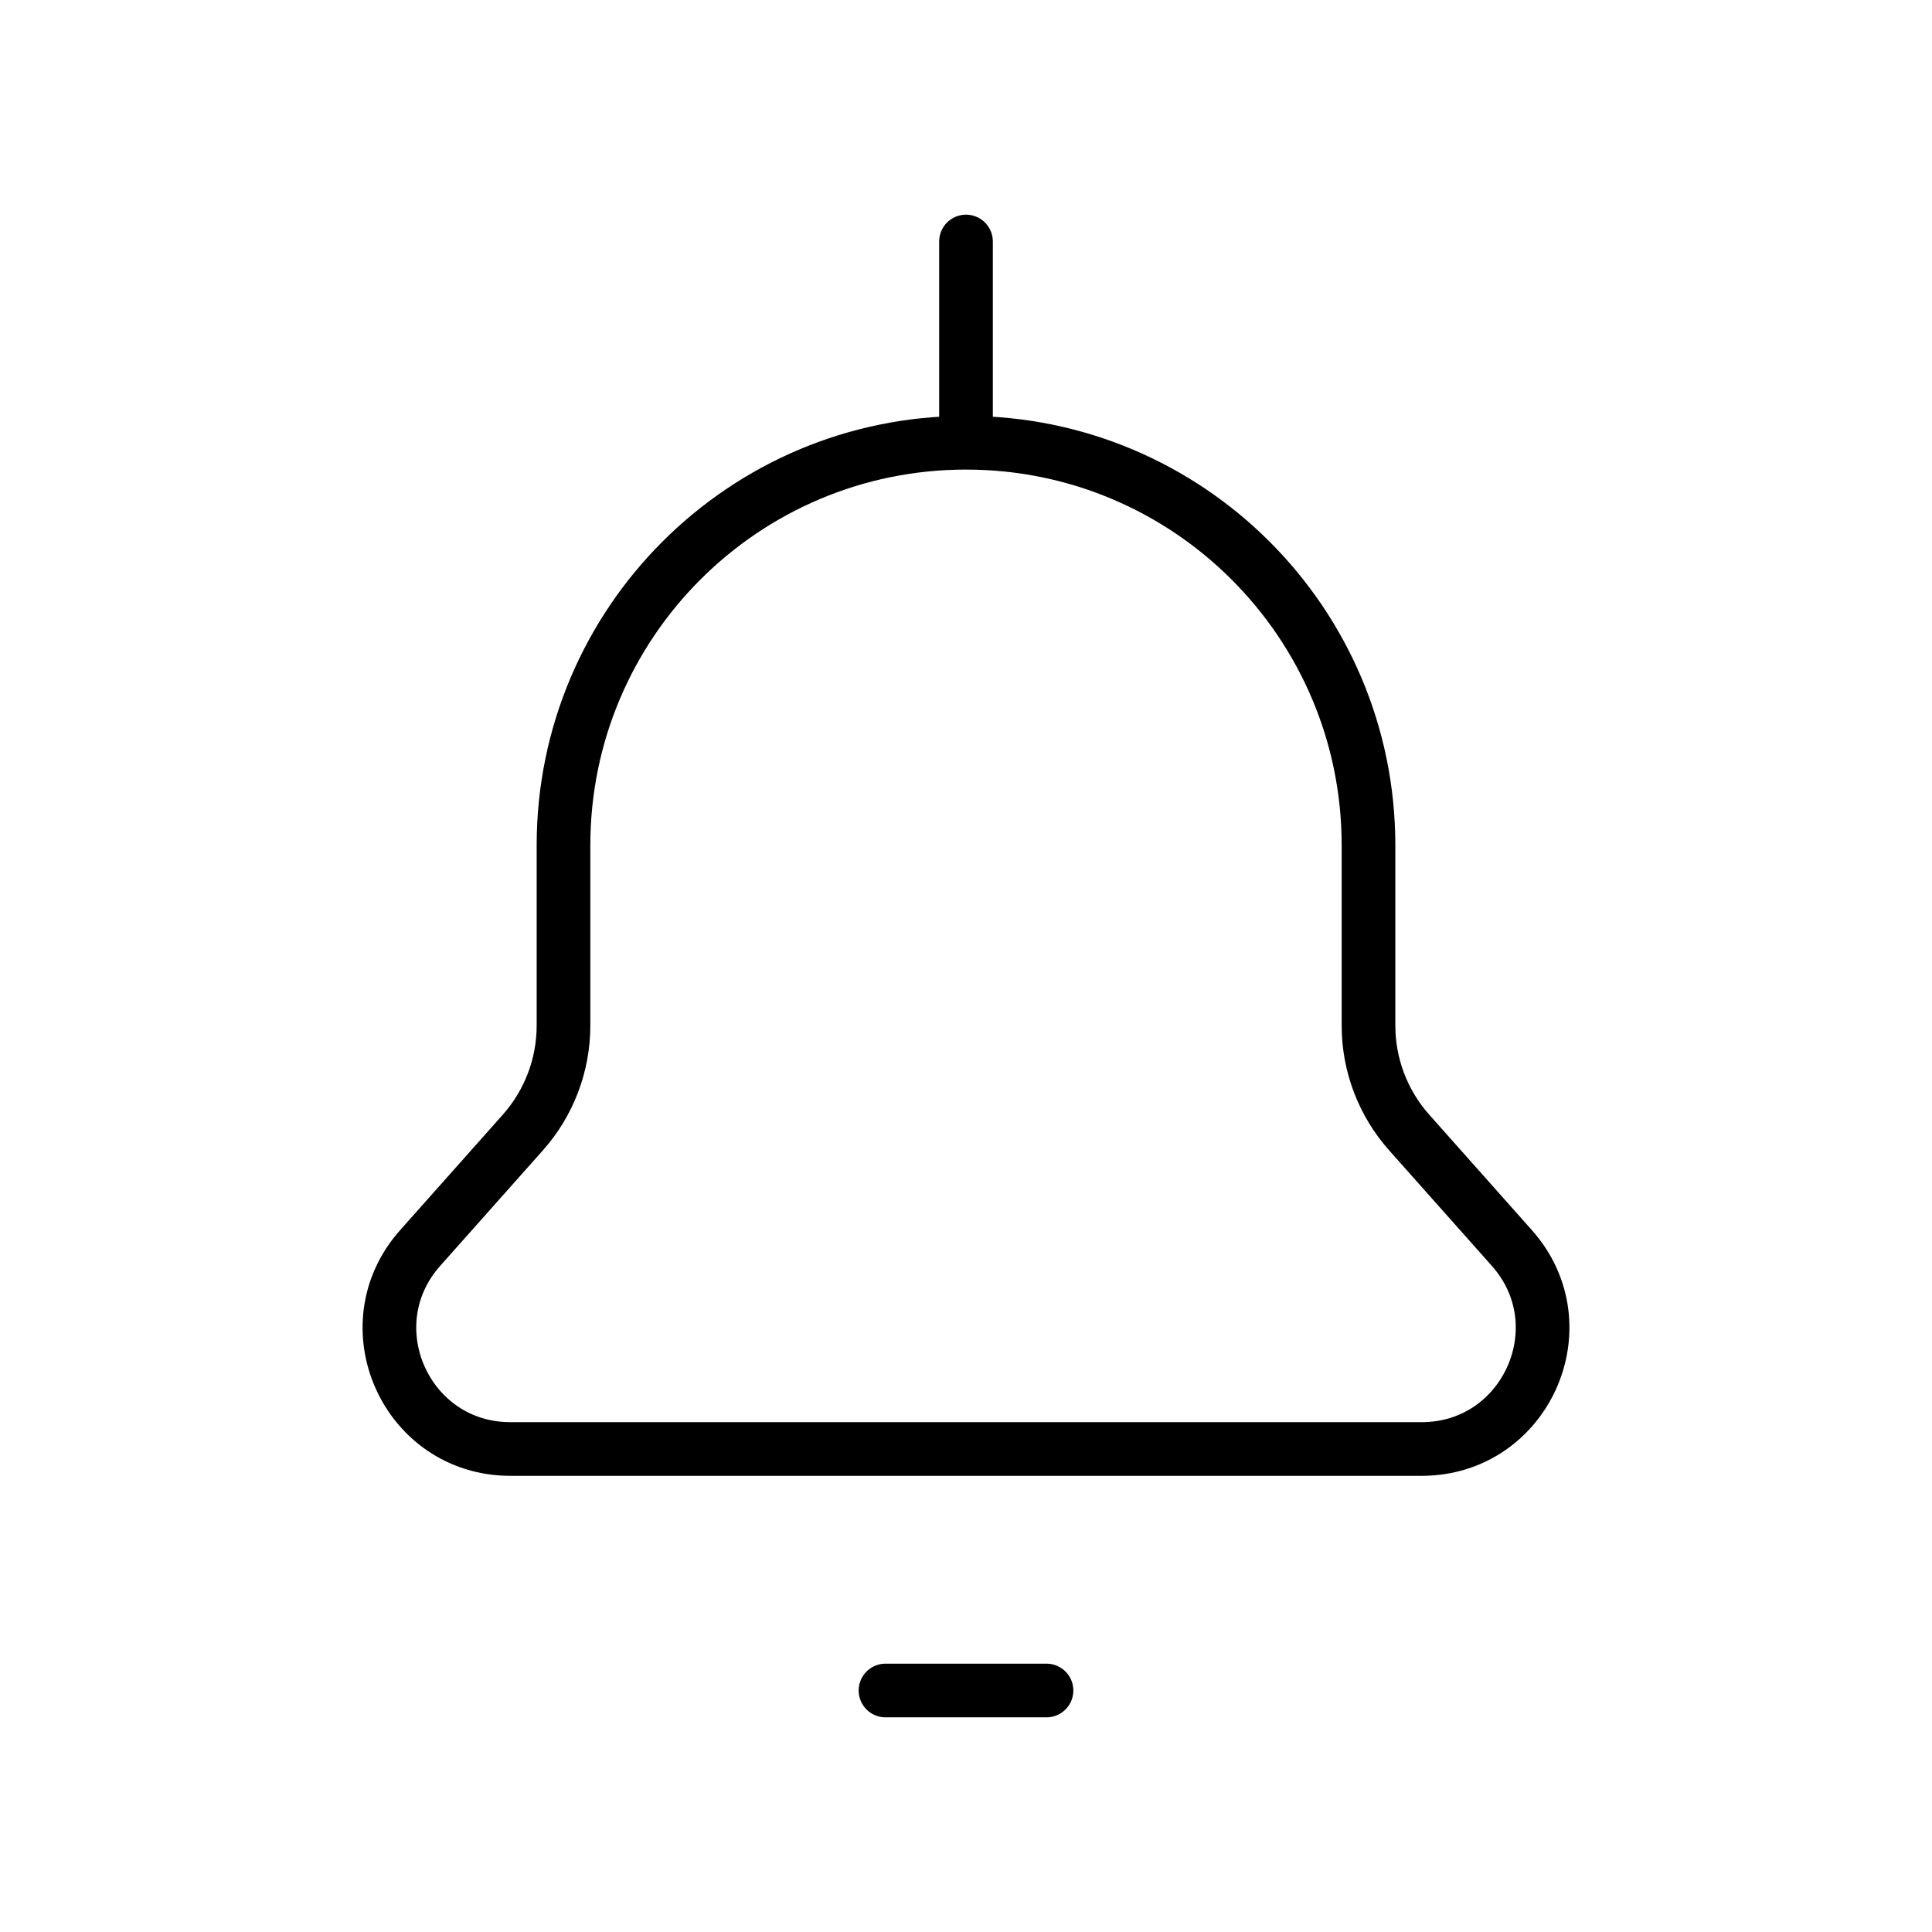
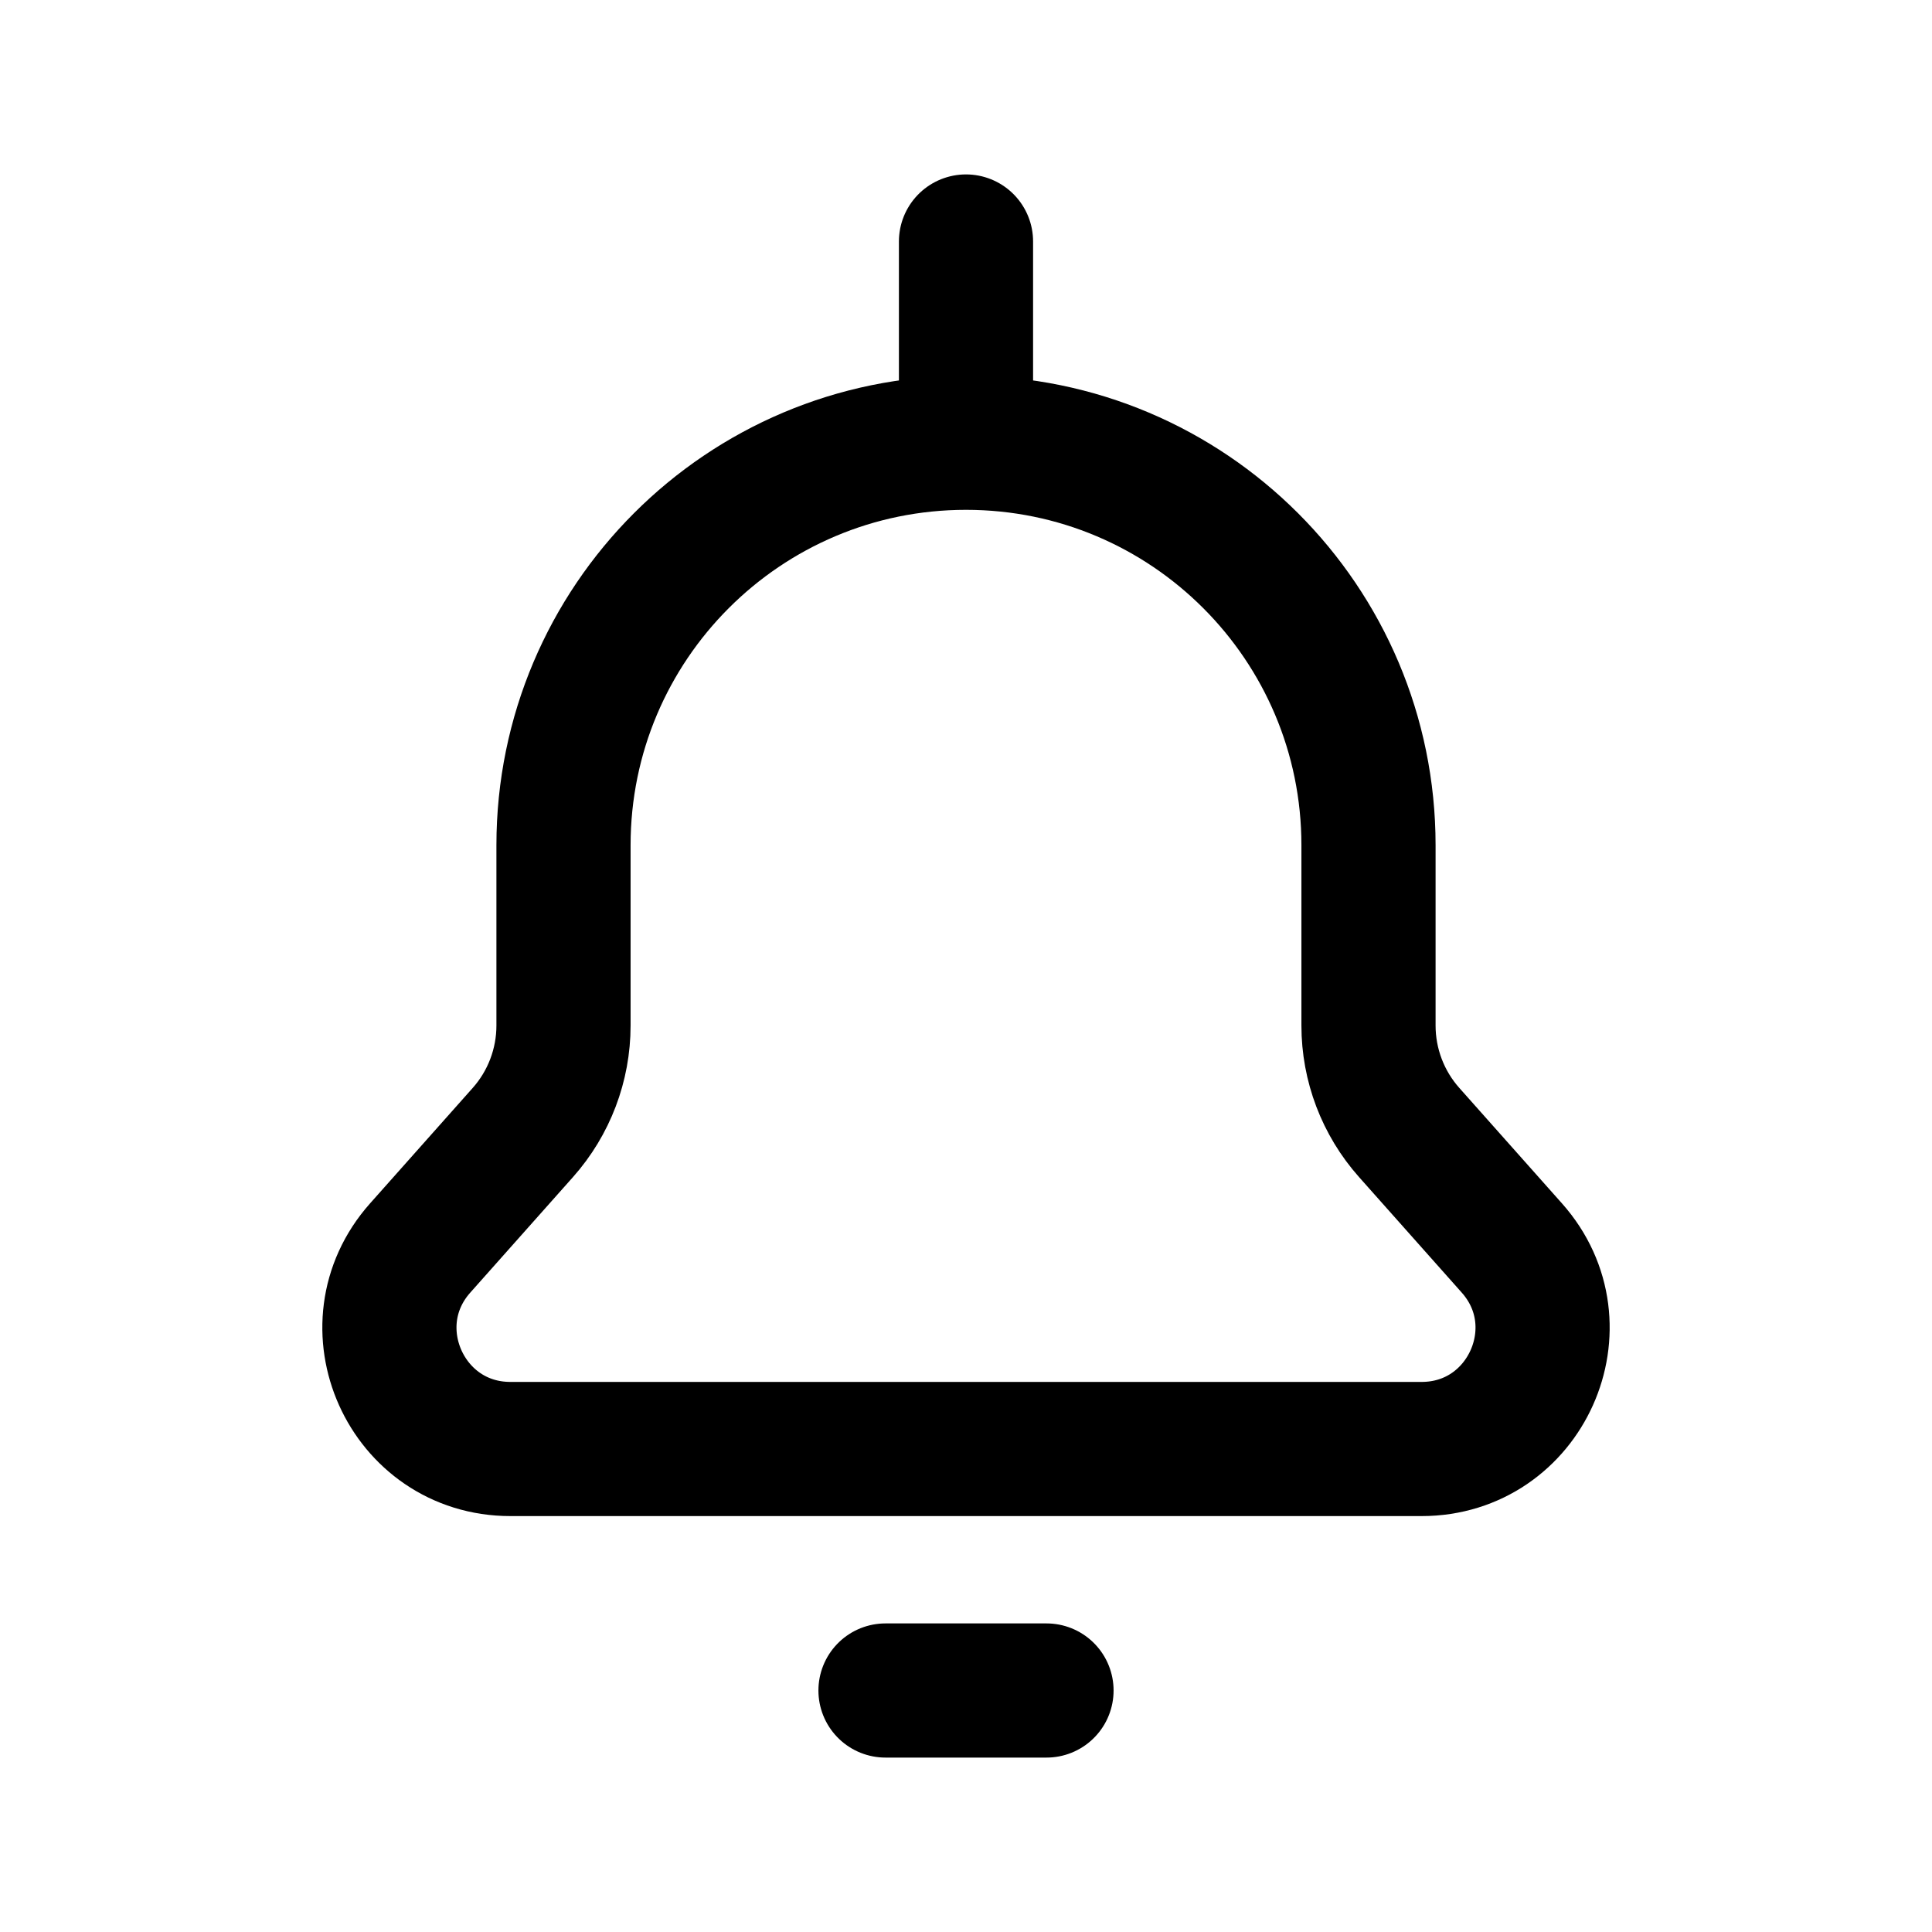
- <svg xmlns="http://www.w3.org/2000/svg" width="72" height="72" viewBox="0 0 72 72" fill="none">
+ <svg xmlns="http://www.w3.org/2000/svg" width="24" height="24" viewBox="0 0 72 72" fill="none">
  <g id="Property 1=notifications">
-     <path id="Icon" d="M36 16.5C44.285 16.5 51 23.216 51 31.5V38.219C51 39.688 51.539 41.107 52.516 42.205L56.343 46.51C58.922 49.412 56.862 54 52.979 54H19.021C15.138 54 13.078 49.412 15.658 46.51L19.485 42.205C20.461 41.107 21 39.688 21 38.219L21 31.5C21 23.216 27.716 16.5 36 16.5ZM36 16.5V9M33 63H39" stroke="currentColor" stroke-width="2" stroke-linecap="round" stroke-linejoin="round" />
+     <path id="Icon" d="M36 16.5C44.285 16.5 51 23.216 51 31.5V38.219C51 39.688 51.539 41.107 52.516 42.205L56.343 46.51C58.922 49.412 56.862 54 52.979 54H19.021C15.138 54 13.078 49.412 15.658 46.51L19.485 42.205C20.461 41.107 21 39.688 21 38.219L21 31.5C21 23.216 27.716 16.5 36 16.5ZM36 16.5V9M33 63H39" stroke="currentColor" stroke-width="5" stroke-linecap="round" stroke-linejoin="round" />
  </g>
</svg>
